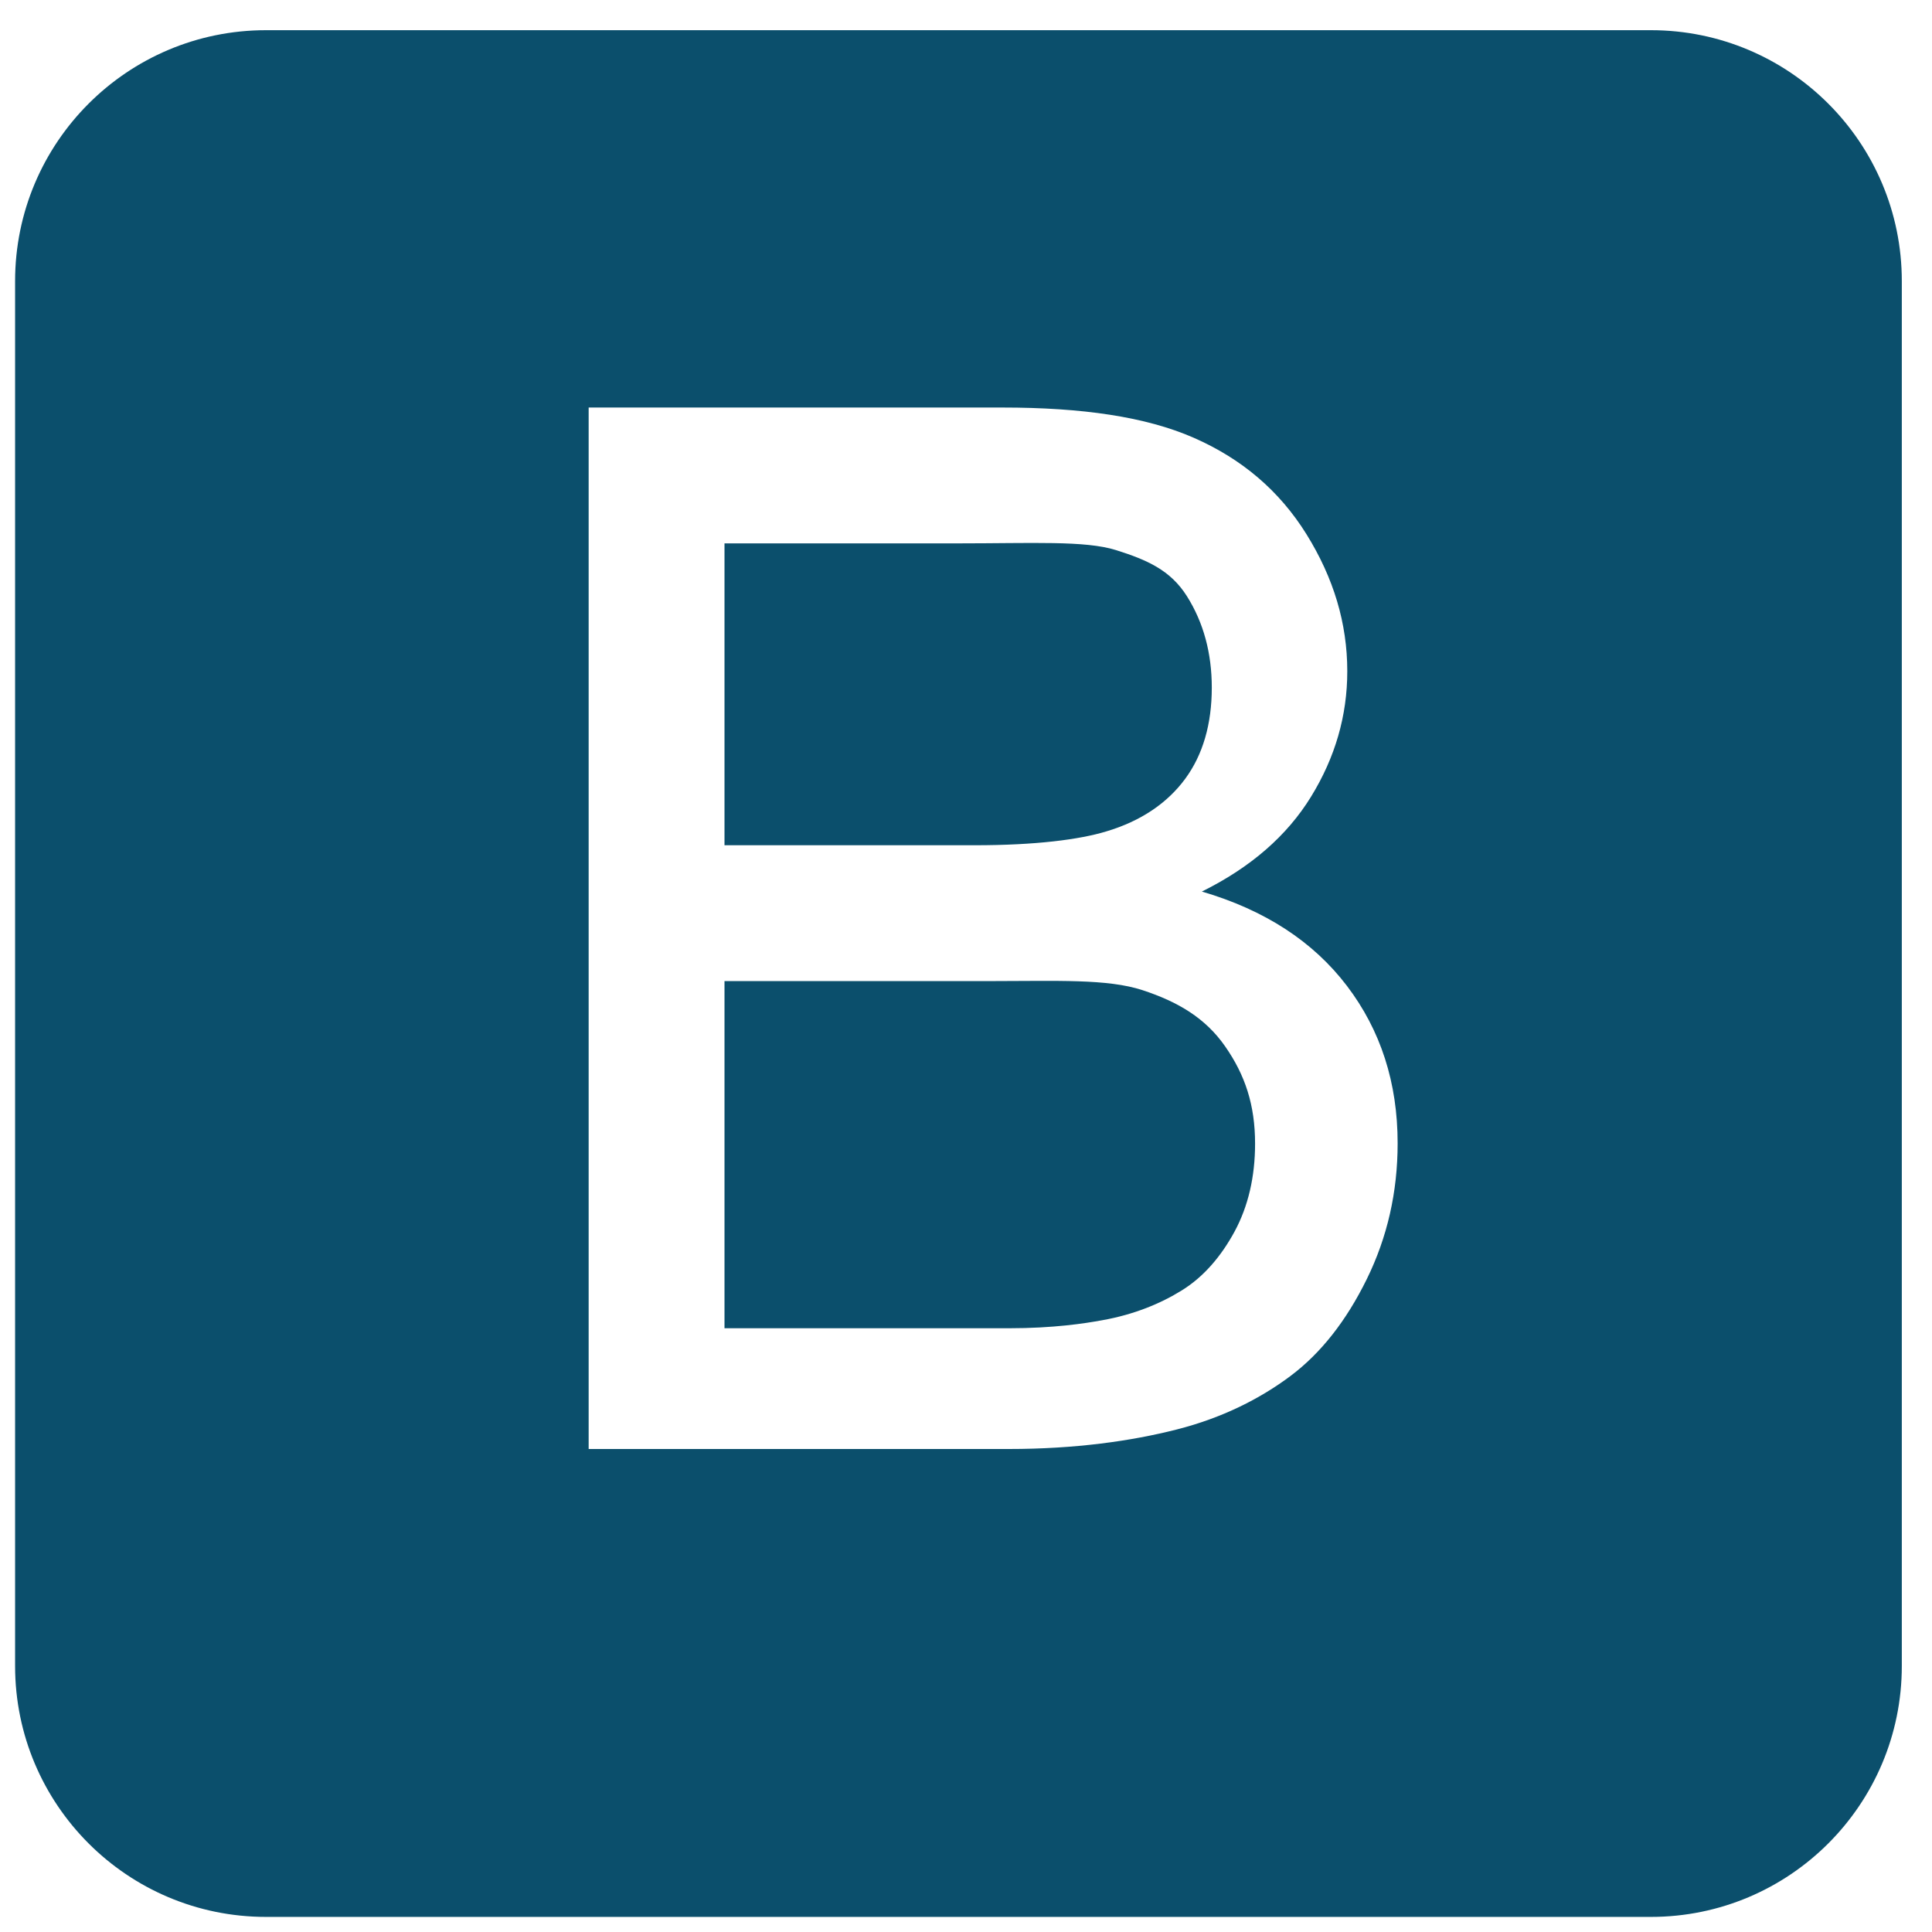
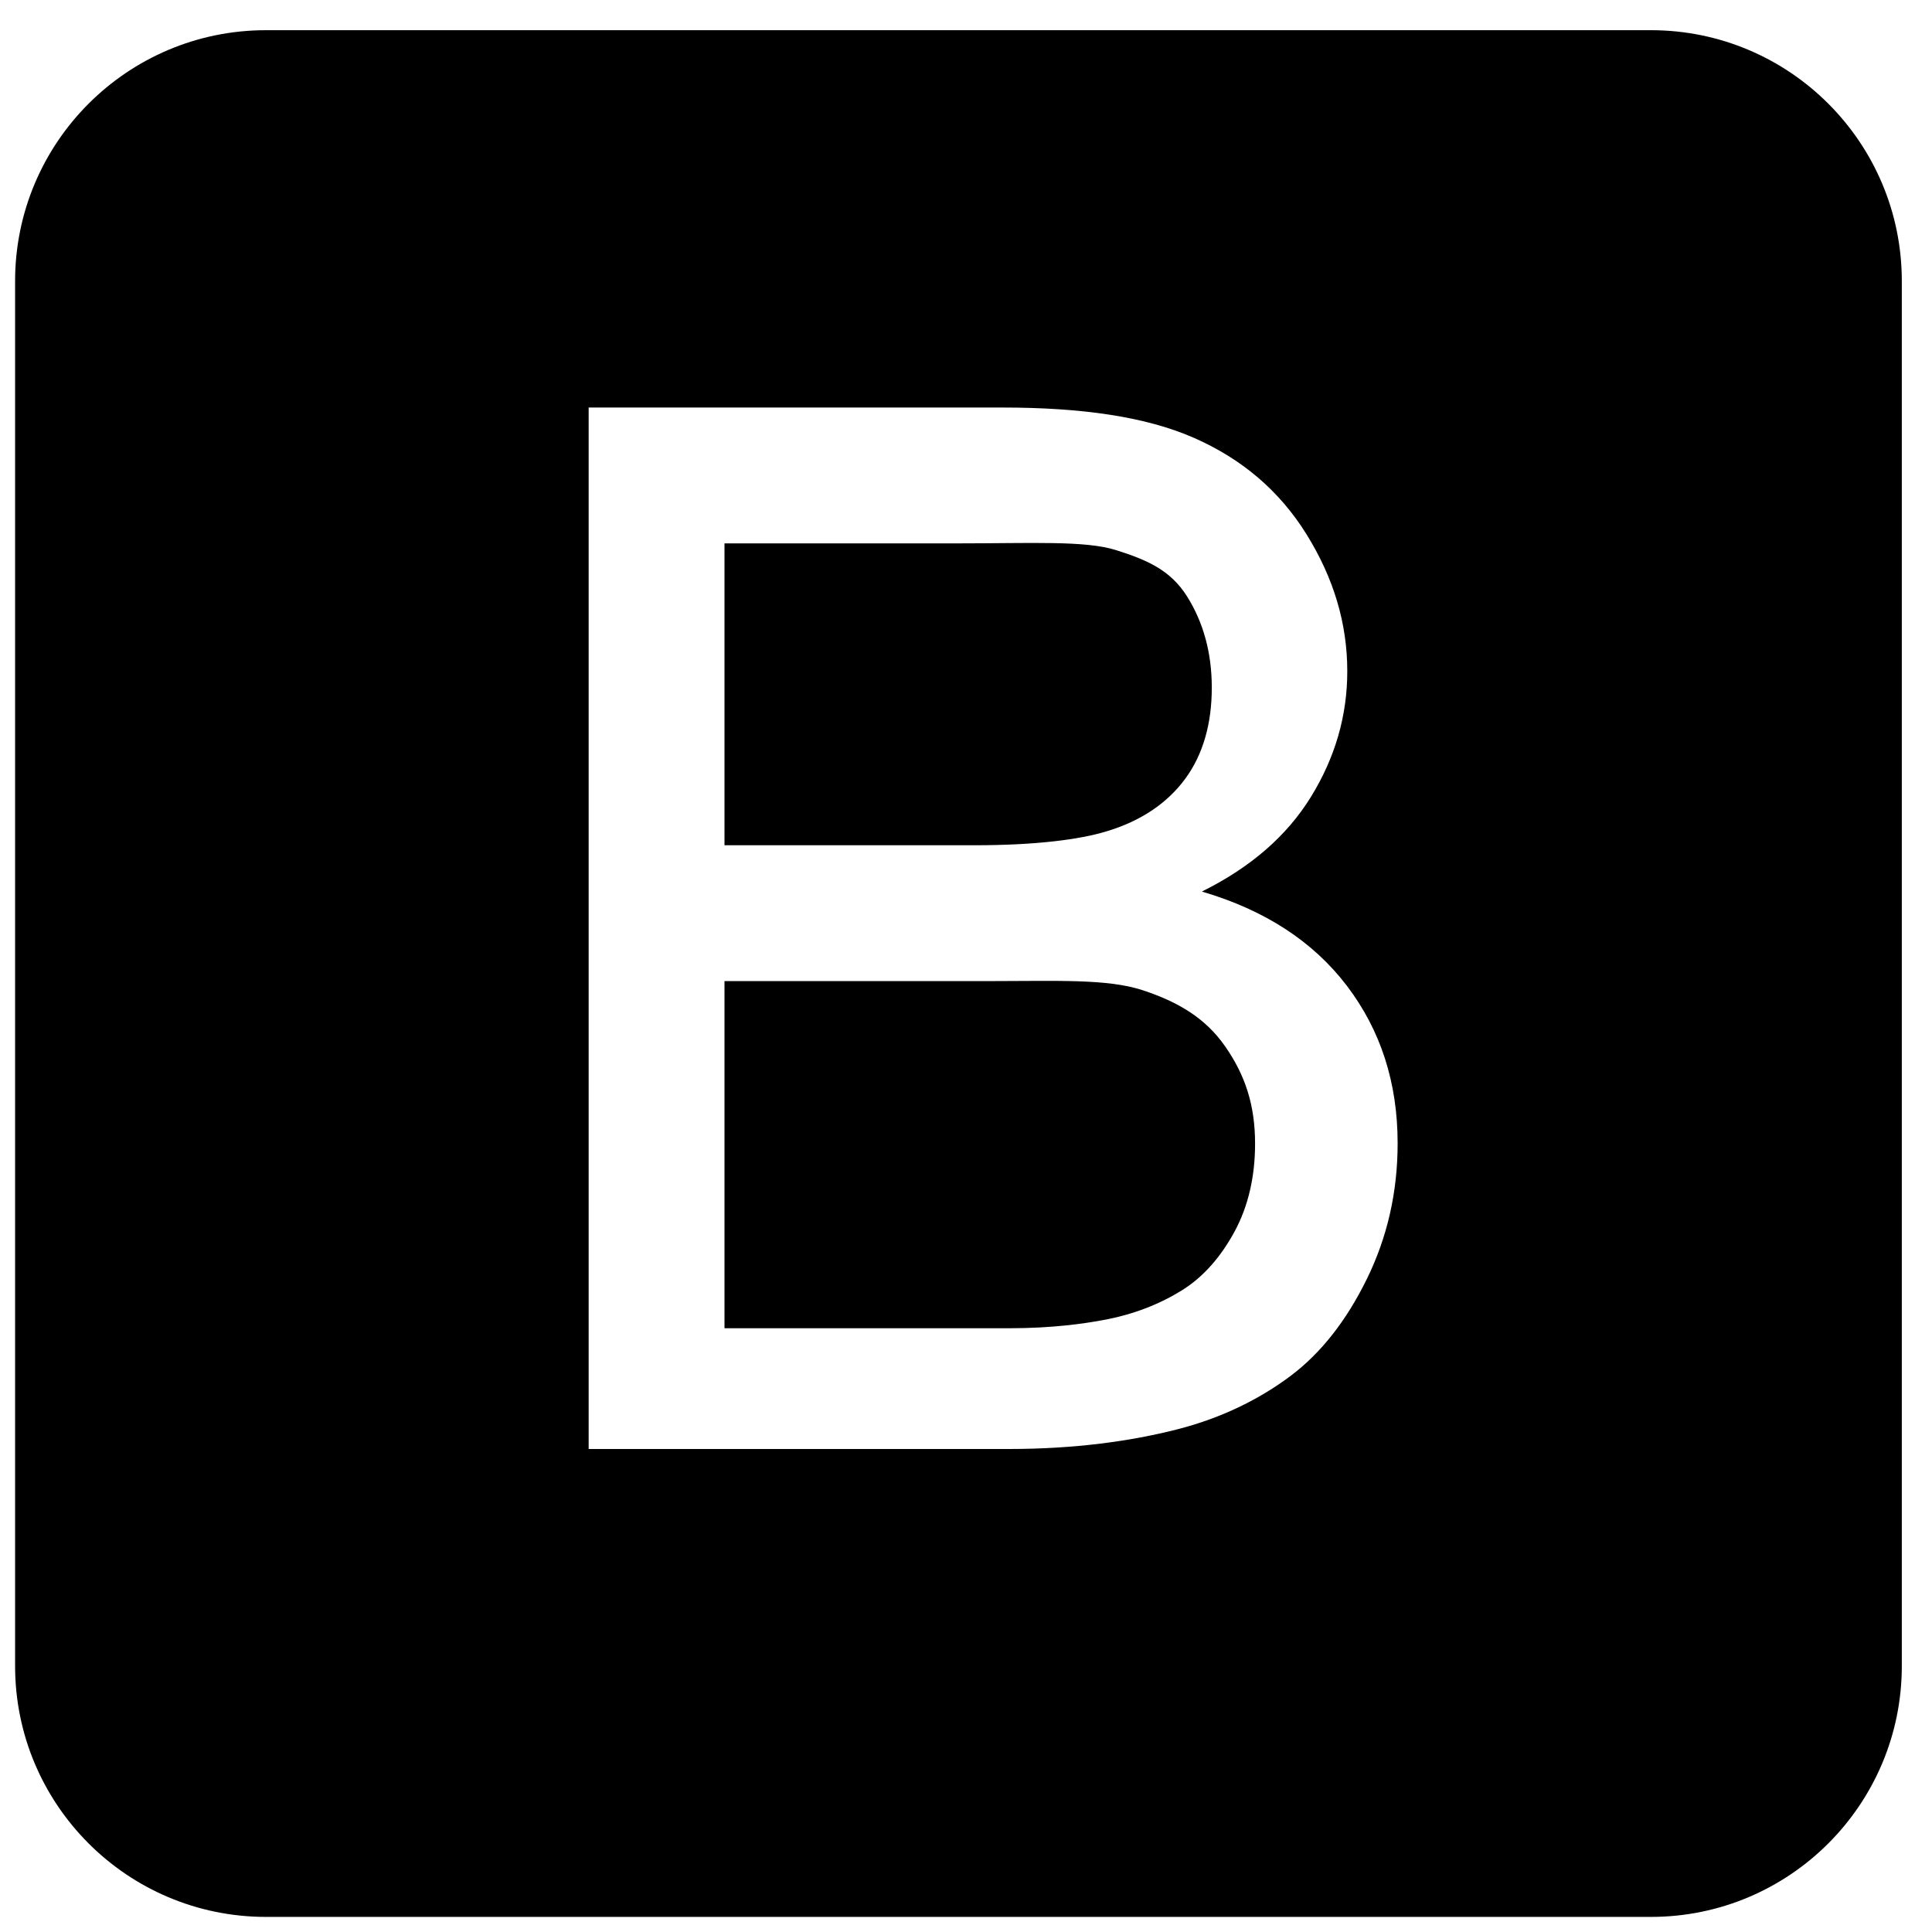
<svg xmlns="http://www.w3.org/2000/svg" viewBox="0 0 128 128">
-   <path fill="#0B4F6C" d="M75.701 65.603c-2.334-.768-5.694-.603-10.08-.603h-17.621v23h18.844c2.944 0 5.012-.315 6.203-.535 2.099-.376 3.854-1.104 5.264-1.982 1.409-.876 2.568-2.205 3.478-3.881.908-1.676 1.363-3.637 1.363-5.83 0-2.568-.658-4.54-1.975-6.436-1.316-1.896-3.141-2.965-5.476-3.733zM73.282 55.087c2.317-.688 4.064-1.89 5.239-3.487 1.176-1.598 1.763-3.631 1.763-6.044 0-2.286-.549-4.314-1.646-6.054s-2.662-2.413-4.699-3.056c-2.037-.641-5.53-.446-10.48-.446h-15.459v20h16.587c4.042 0 6.939-.38 8.695-.913zM126 18.625c0-9.182-7.443-16.625-16.625-16.625h-91.75c-9.182 0-16.625 7.443-16.625 16.625v91.75c0 9.182 7.443 16.625 16.625 16.625h91.75c9.182 0 16.625-7.443 16.625-16.625v-91.75zm-35.447 66.12c-1.362 2.773-3.047 4.911-5.052 6.415-2.006 1.504-4.521 2.78-7.544 3.548-3.022.769-6.728 1.292-11.113 1.292h-27.844v-69h27.42c5.264 0 9.485.609 12.665 2.002 3.181 1.395 5.671 3.497 7.474 6.395 1.801 2.898 2.702 5.907 2.702 9.071 0 2.945-.8 5.708-2.397 8.308-1.598 2.602-4.011 4.694-7.237 6.292 4.166 1.222 7.37 3.304 9.61 6.248 2.24 2.945 3.36 6.422 3.36 10.432 0 3.227-.681 6.225-2.044 8.997z" />
+   <path fill="#000000" d="M75.701 65.603c-2.334-.768-5.694-.603-10.08-.603h-17.621v23h18.844c2.944 0 5.012-.315 6.203-.535 2.099-.376 3.854-1.104 5.264-1.982 1.409-.876 2.568-2.205 3.478-3.881.908-1.676 1.363-3.637 1.363-5.83 0-2.568-.658-4.54-1.975-6.436-1.316-1.896-3.141-2.965-5.476-3.733zM73.282 55.087c2.317-.688 4.064-1.89 5.239-3.487 1.176-1.598 1.763-3.631 1.763-6.044 0-2.286-.549-4.314-1.646-6.054s-2.662-2.413-4.699-3.056c-2.037-.641-5.53-.446-10.48-.446h-15.459v20h16.587c4.042 0 6.939-.38 8.695-.913zM126 18.625c0-9.182-7.443-16.625-16.625-16.625h-91.75c-9.182 0-16.625 7.443-16.625 16.625v91.75c0 9.182 7.443 16.625 16.625 16.625h91.75c9.182 0 16.625-7.443 16.625-16.625v-91.75zm-35.447 66.12c-1.362 2.773-3.047 4.911-5.052 6.415-2.006 1.504-4.521 2.78-7.544 3.548-3.022.769-6.728 1.292-11.113 1.292h-27.844v-69h27.42c5.264 0 9.485.609 12.665 2.002 3.181 1.395 5.671 3.497 7.474 6.395 1.801 2.898 2.702 5.907 2.702 9.071 0 2.945-.8 5.708-2.397 8.308-1.598 2.602-4.011 4.694-7.237 6.292 4.166 1.222 7.37 3.304 9.61 6.248 2.24 2.945 3.36 6.422 3.36 10.432 0 3.227-.681 6.225-2.044 8.997z" />
</svg>
